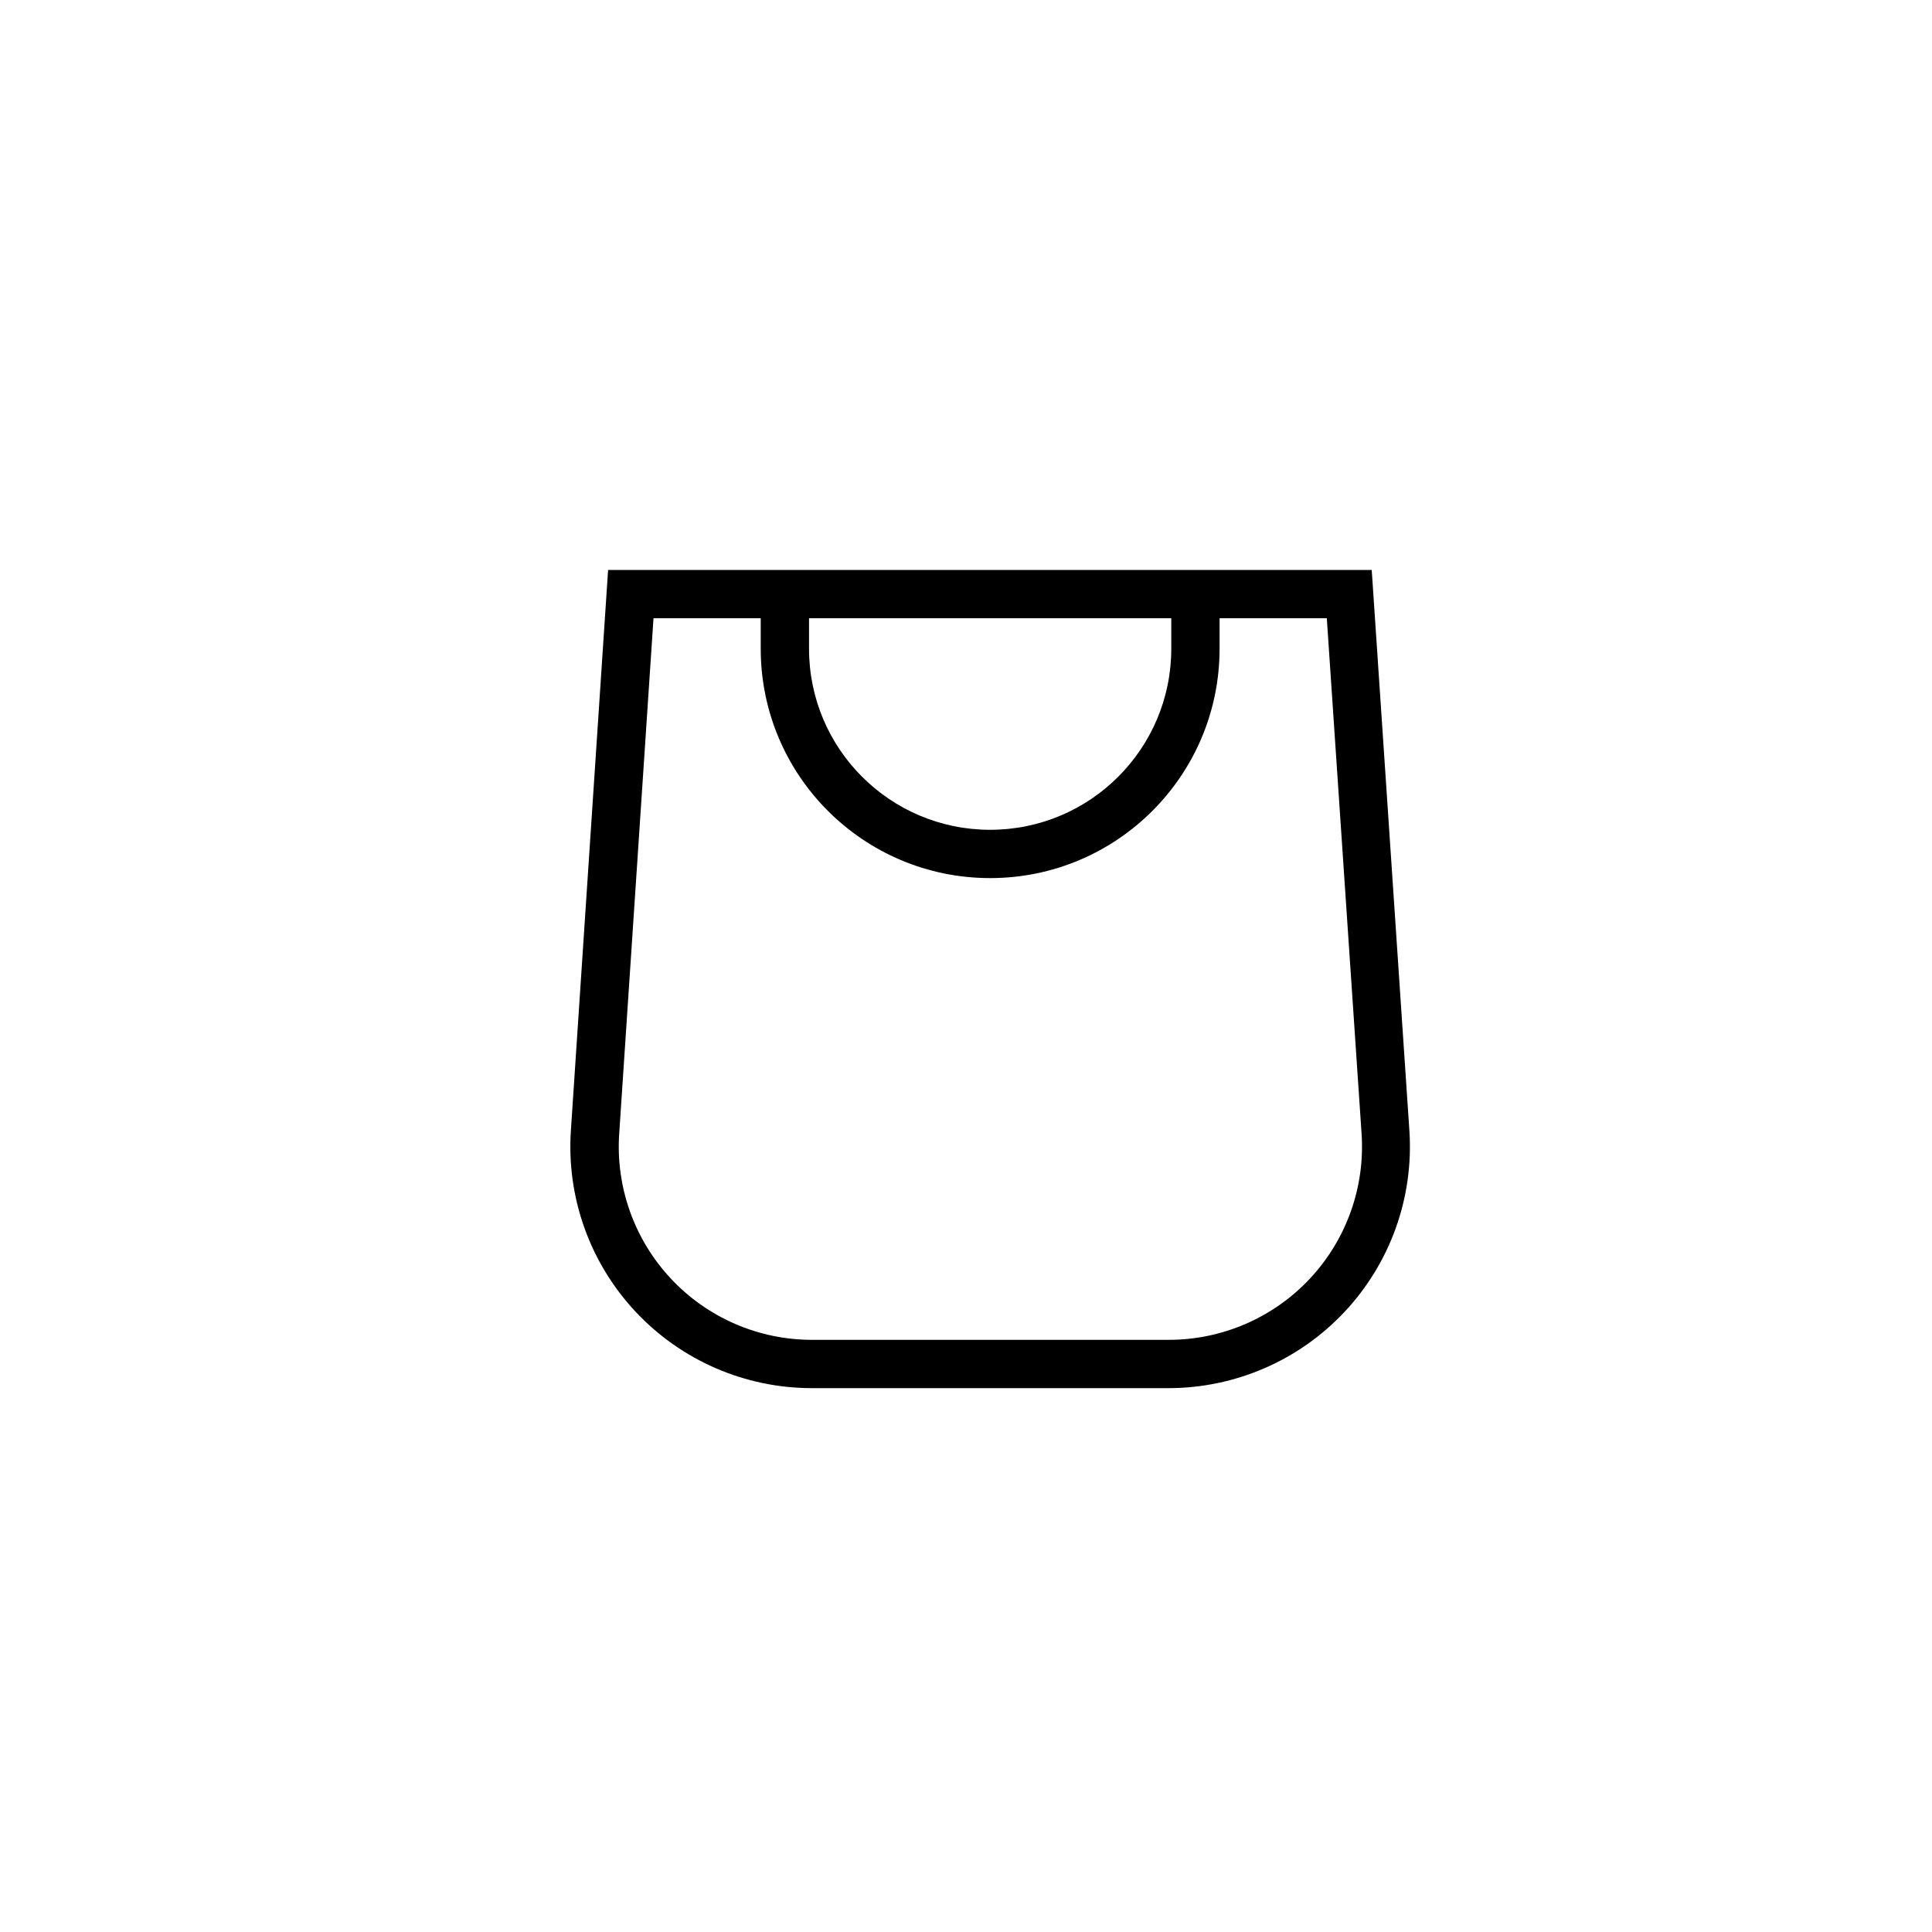
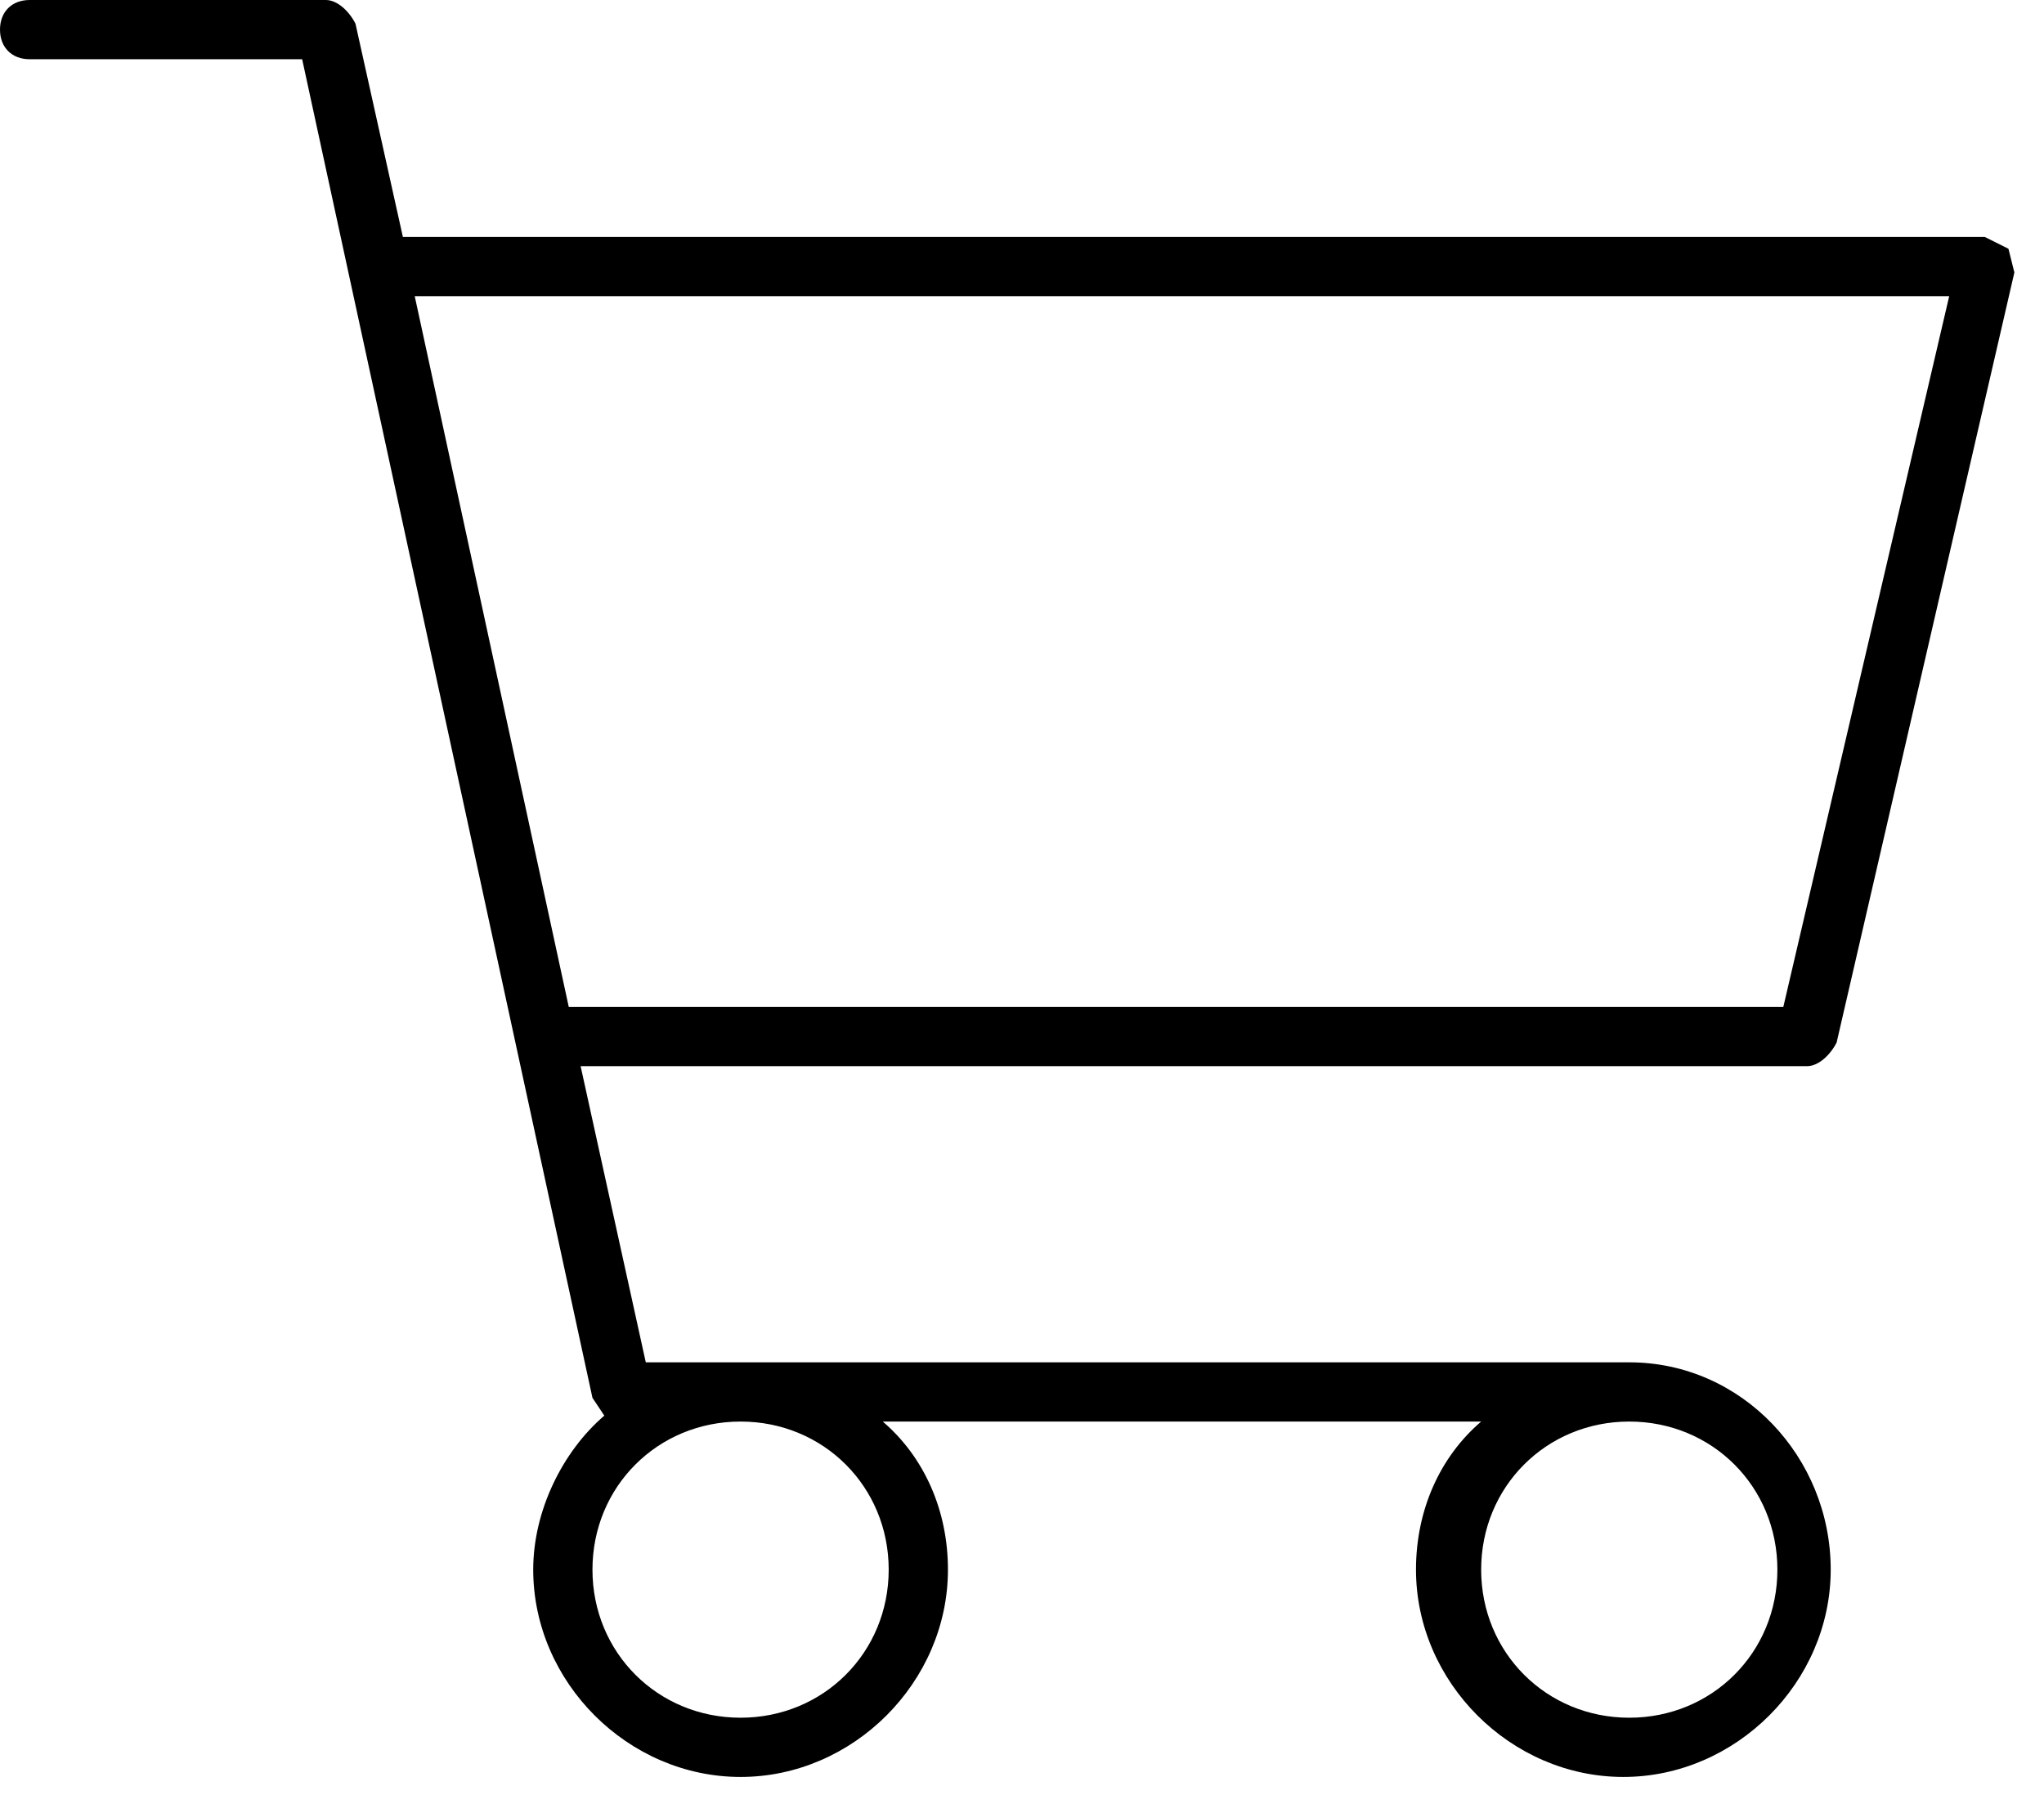
- <svg xmlns="http://www.w3.org/2000/svg" fill="none" class="icon icon-cart-empty" viewBox="0 0 40 40">
-   <path fill="currentColor" fill-rule="evenodd" d="M15.75 11.8h-3.16l-.77 11.6a5 5 0 0 0 4.99 5.34h7.38a5 5 0 0 0 4.99-5.33L28.4 11.8zm0 1h-2.22l-.71 10.67a4 4 0 0 0 3.99 4.27h7.38a4 4 0 0 0 4-4.27l-.72-10.67h-2.22v.63a4.75 4.75 0 1 1-9.5 0zm8.5 0h-7.5v.63a3.75 3.75 0 1 0 7.5 0z" />
+ <svg id="cart" viewBox="0 0 34.5 30.3">
+   <path d="M31 17.6l3-13-.1-.4-.4-.2H6.8L6 .4C5.9.2 5.7 0 5.5 0h-5C.2 0 0 .2 0 .5s.2.5.5.5h4.6L10 23.6l.2.3c-.7.6-1.2 1.6-1.2 2.6 0 1.9 1.6 3.5 3.5 3.5s3.5-1.6 3.5-3.5c0-1-.4-1.9-1.1-2.5H25c-.7.6-1.1 1.5-1.1 2.5 0 1.9 1.6 3.5 3.5 3.5s3.5-1.6 3.5-3.5-1.5-3.5-3.4-3.5H10.9l-1.1-5h20.7c.2 0 .4-.2.5-.4zm-1 8.9c0 1.4-1.1 2.5-2.5 2.5S25 27.9 25 26.5s1.1-2.5 2.5-2.5 2.5 1.1 2.5 2.5zm-15 0c0 1.4-1.1 2.5-2.5 2.5S10 27.9 10 26.5s1.1-2.5 2.5-2.5 2.5 1.1 2.5 2.5zM9.6 17L7 5h25.9l-2.8 12H9.6z" />
</svg>
